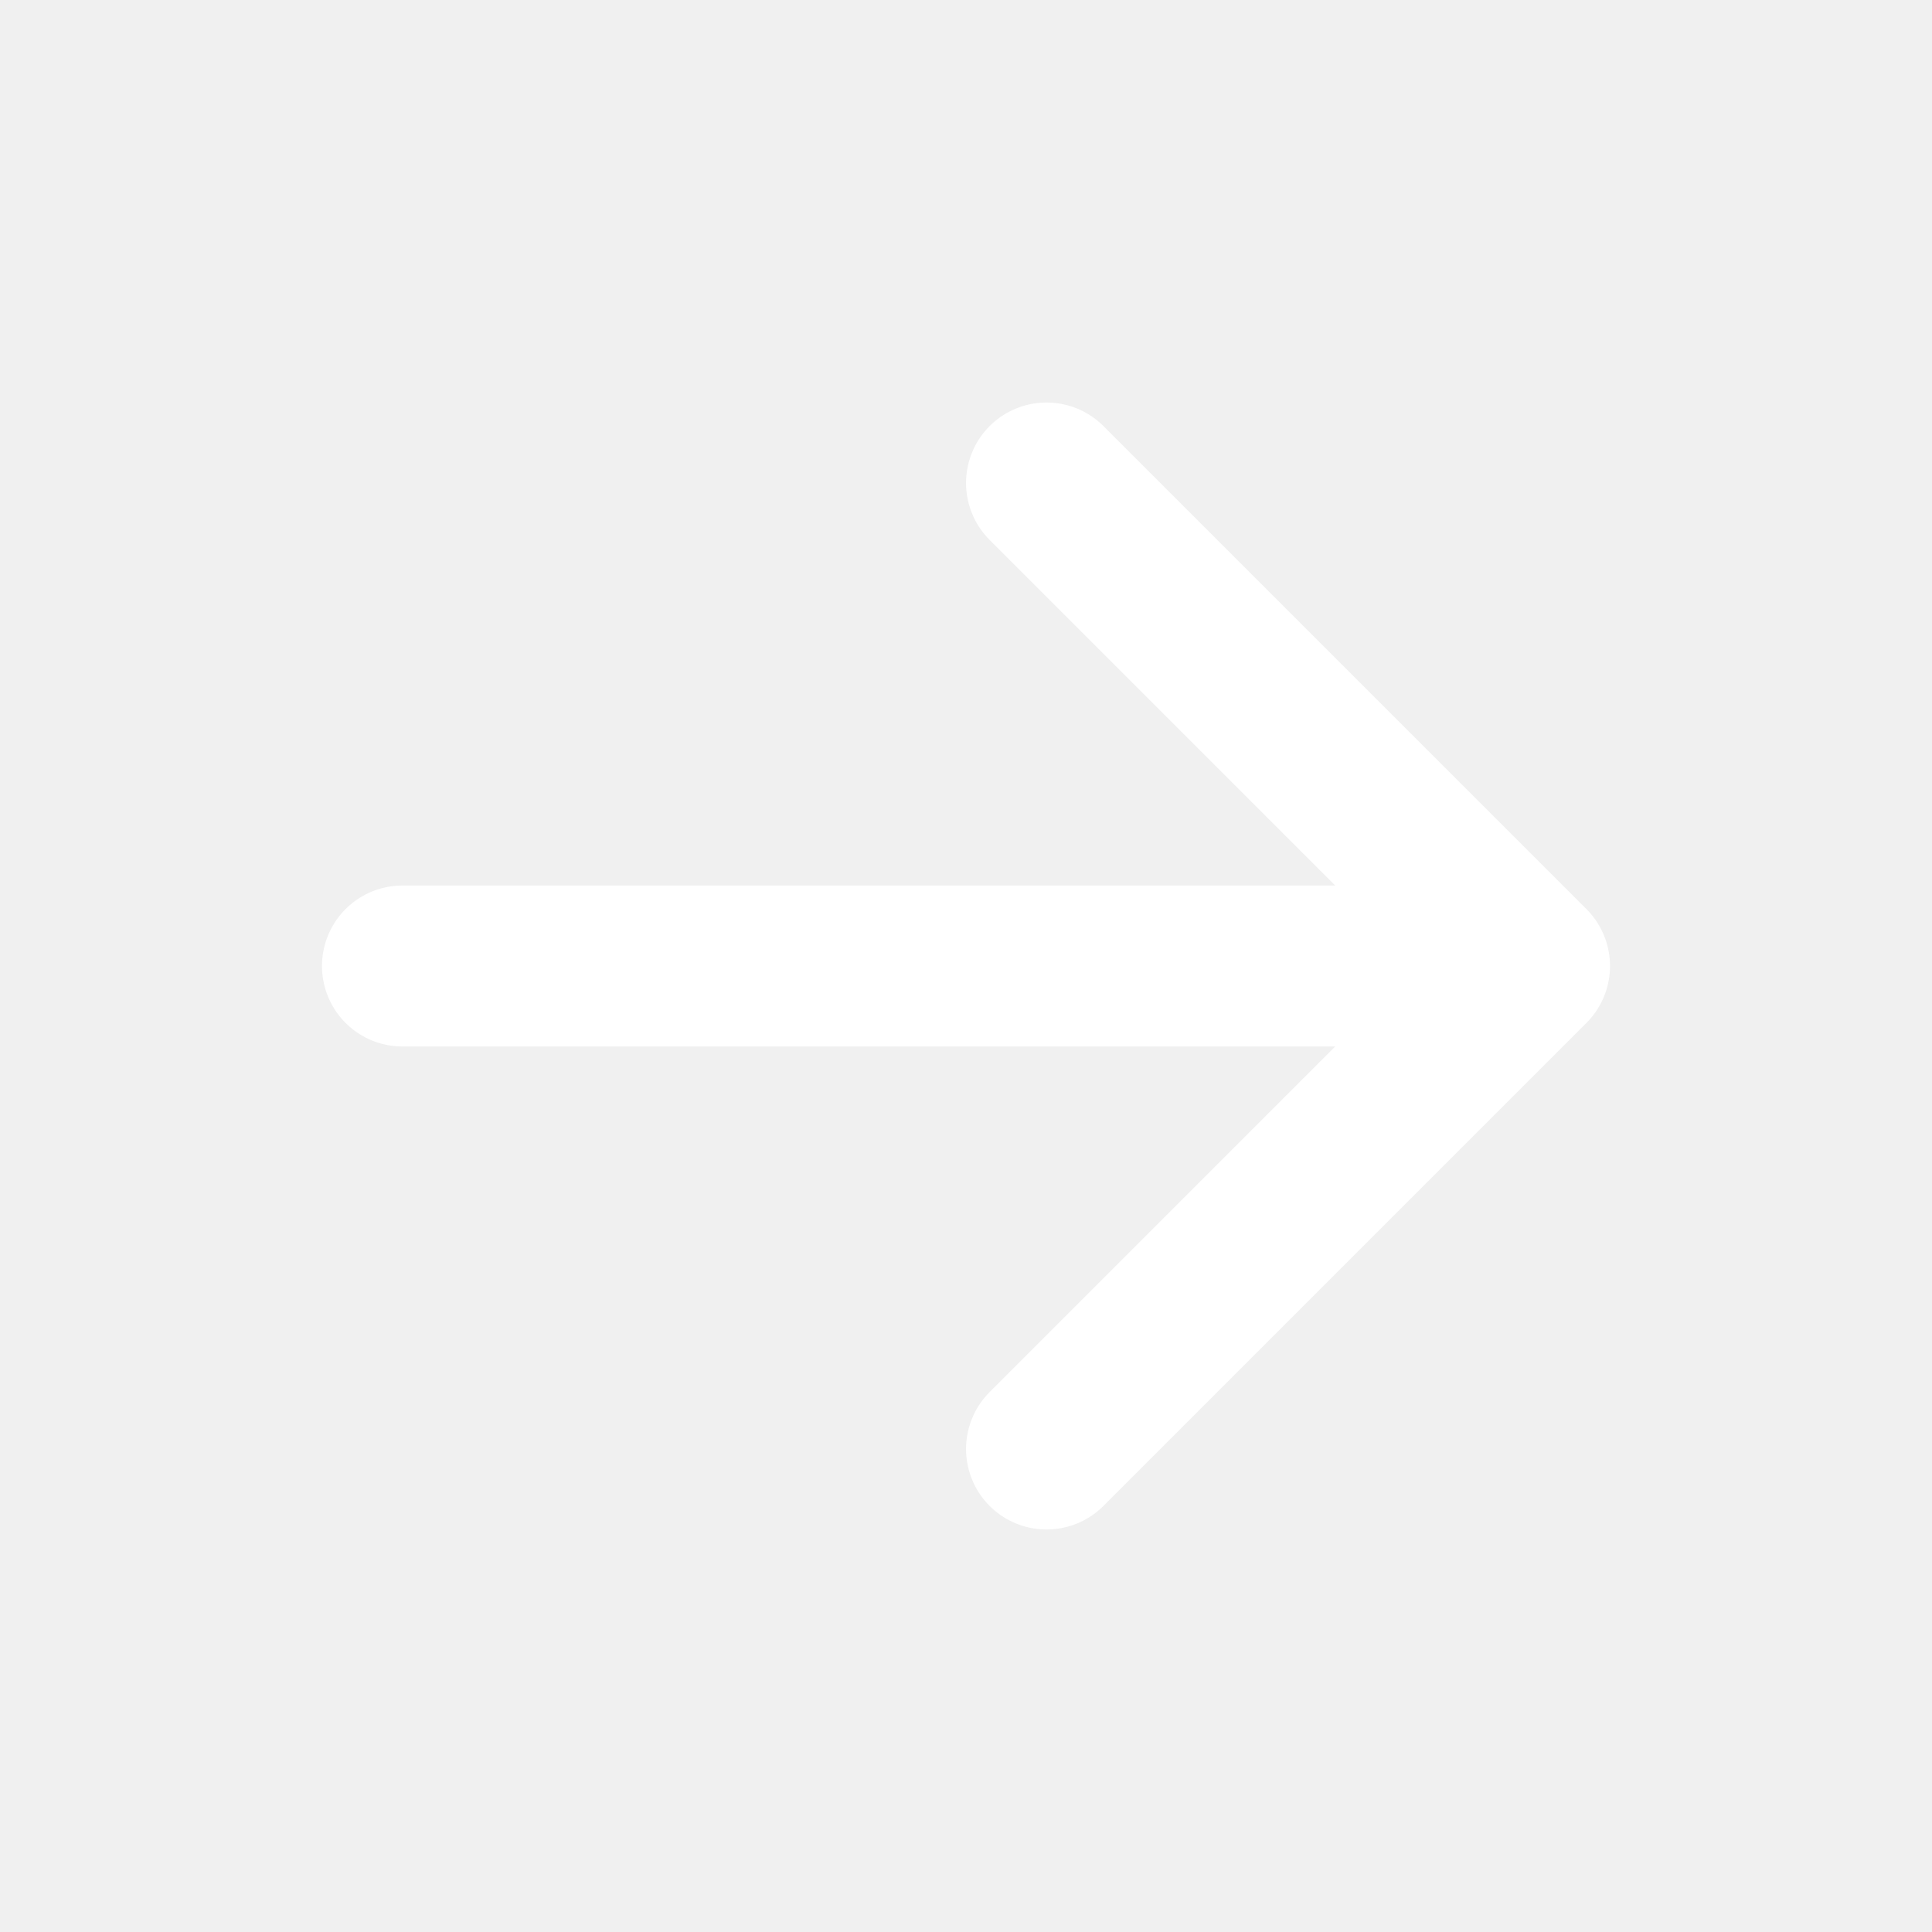
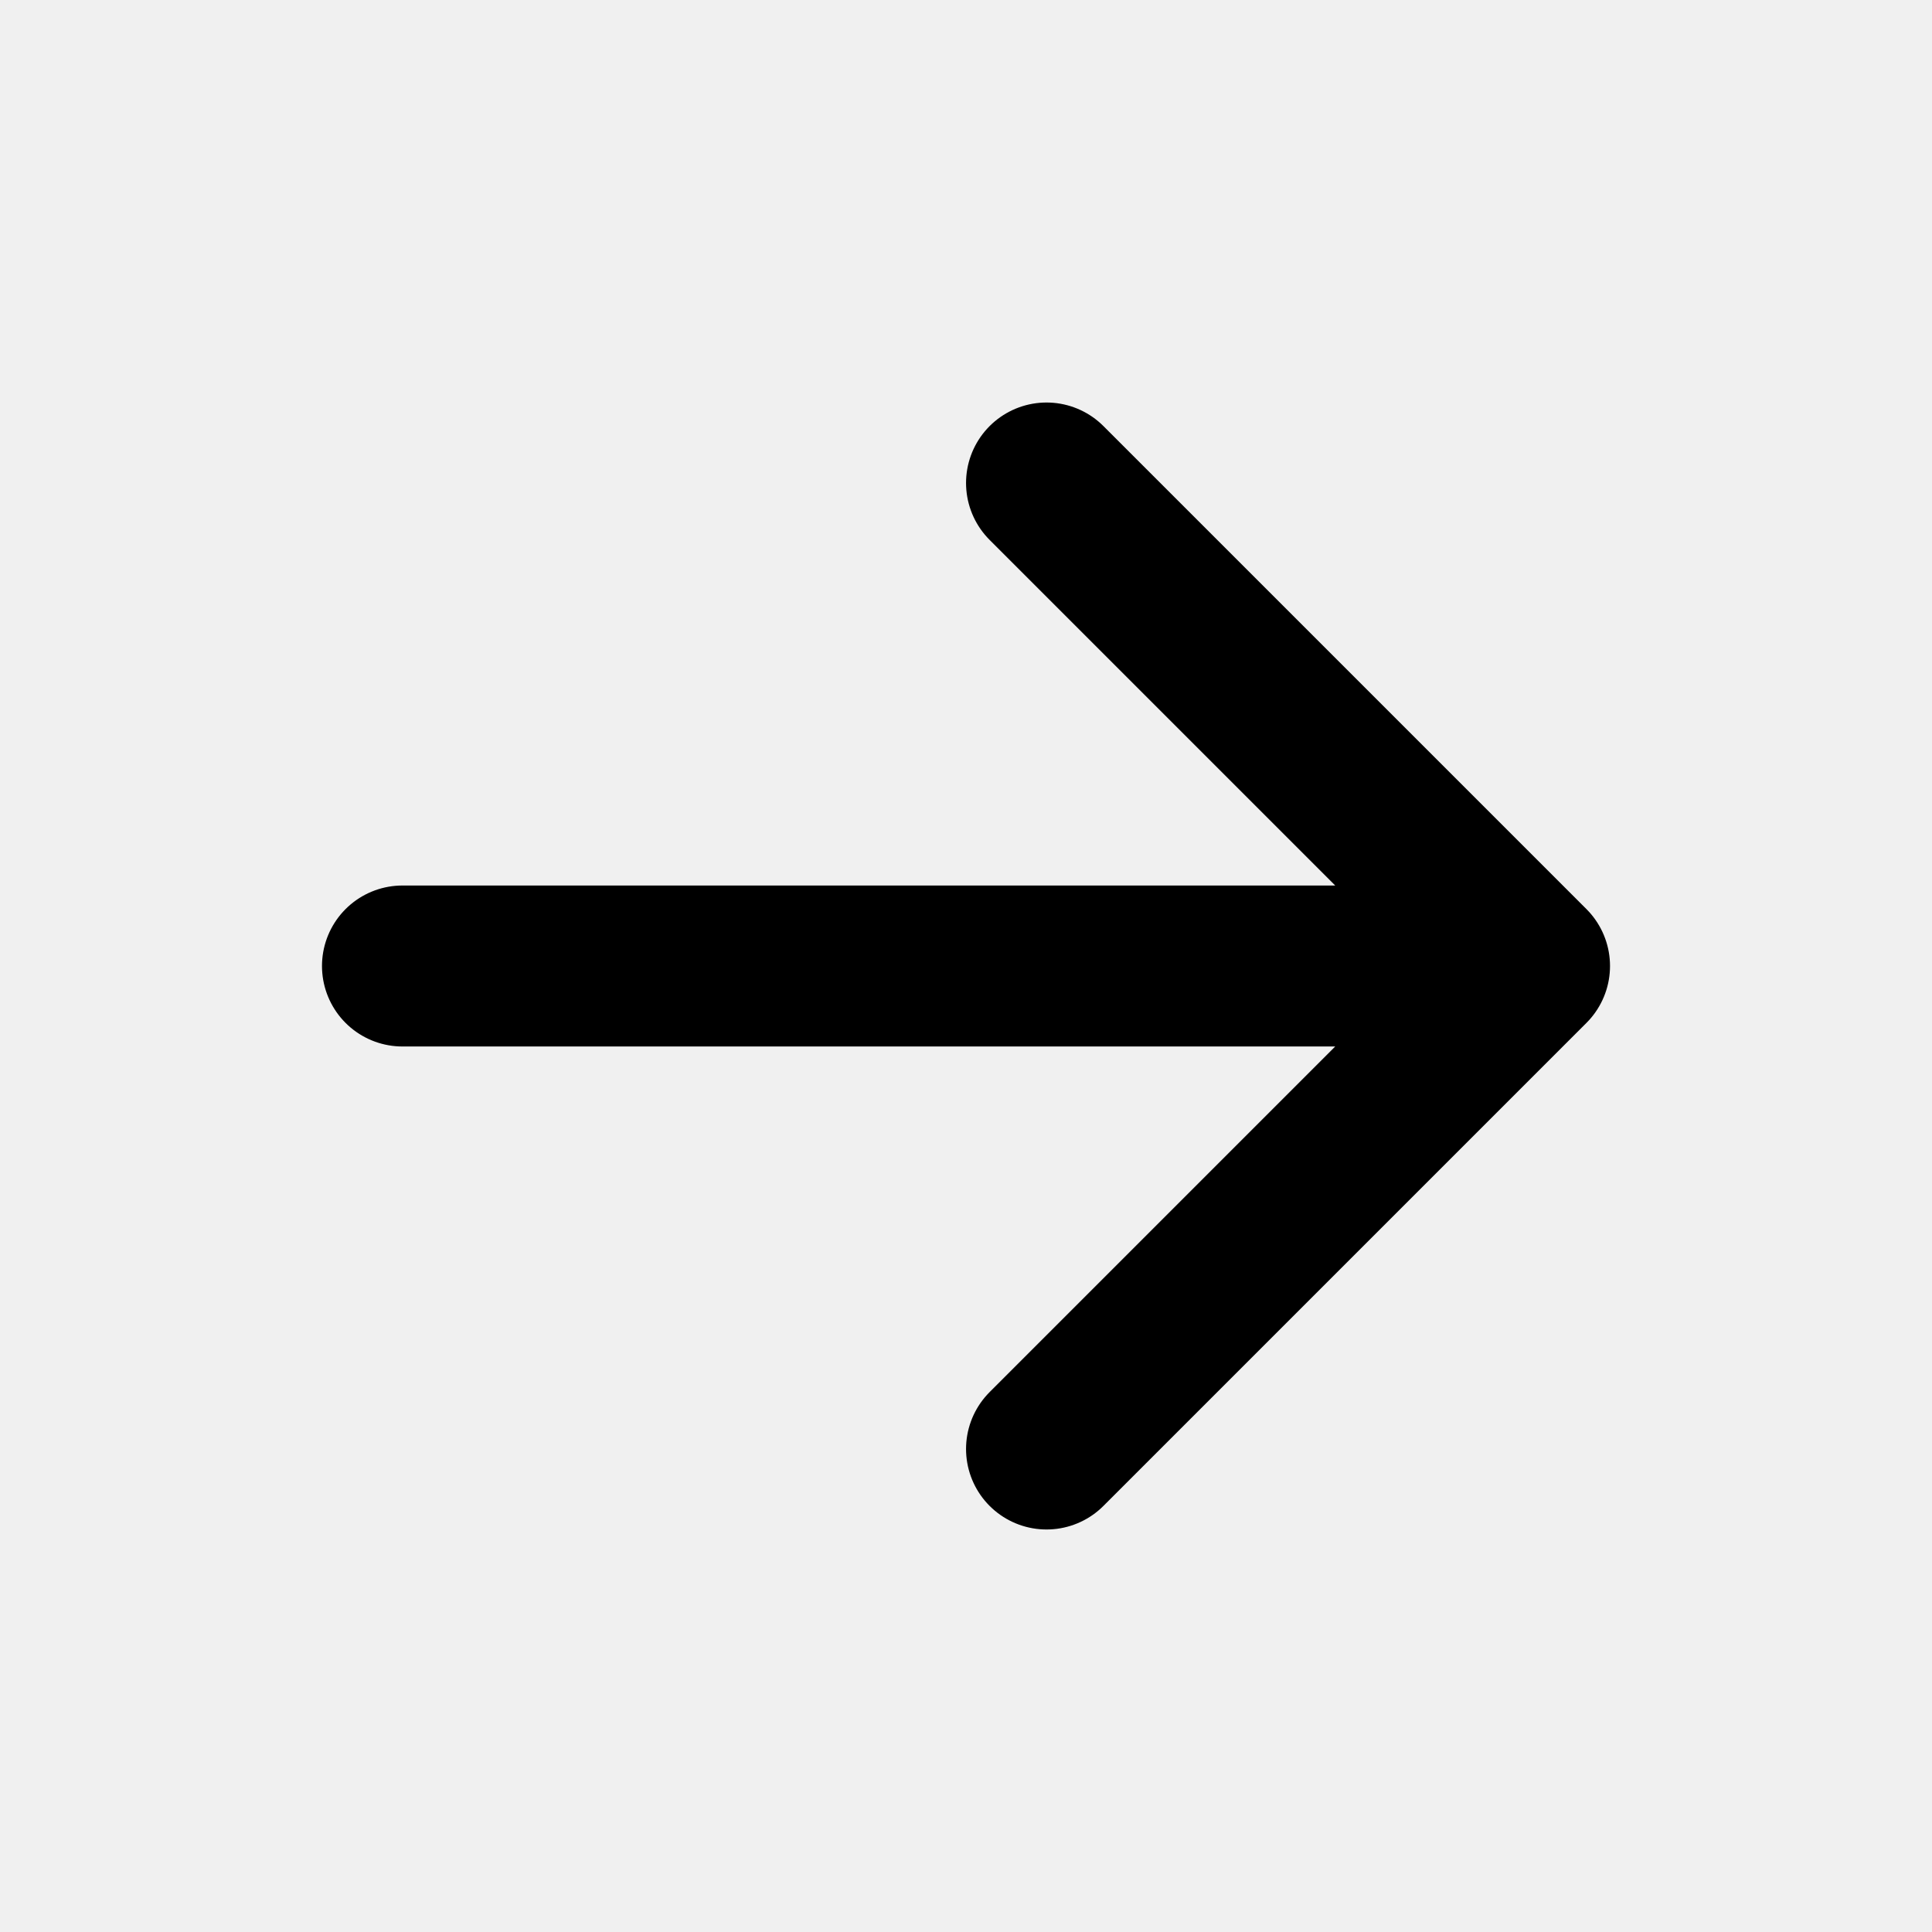
- <svg xmlns="http://www.w3.org/2000/svg" width="22" height="22" viewBox="0 0 22 22" fill="none">
-   <path d="M4.583 11L17.417 11M17.417 11L11.917 5.5M17.417 11L11.917 16.5" stroke="white" stroke-width="1.833" stroke-linecap="round" stroke-linejoin="round" />
+ <svg xmlns="http://www.w3.org/2000/svg" width="22" height="22" viewBox="0 0 22 22" fill="none" color="currentColor">
+   <path d="M4.583 11L17.417 11M17.417 11L11.917 5.5M17.417 11L11.917 16.5" stroke="currentColor" stroke-width="1.833" stroke-linecap="round" stroke-linejoin="round" />
</svg>
